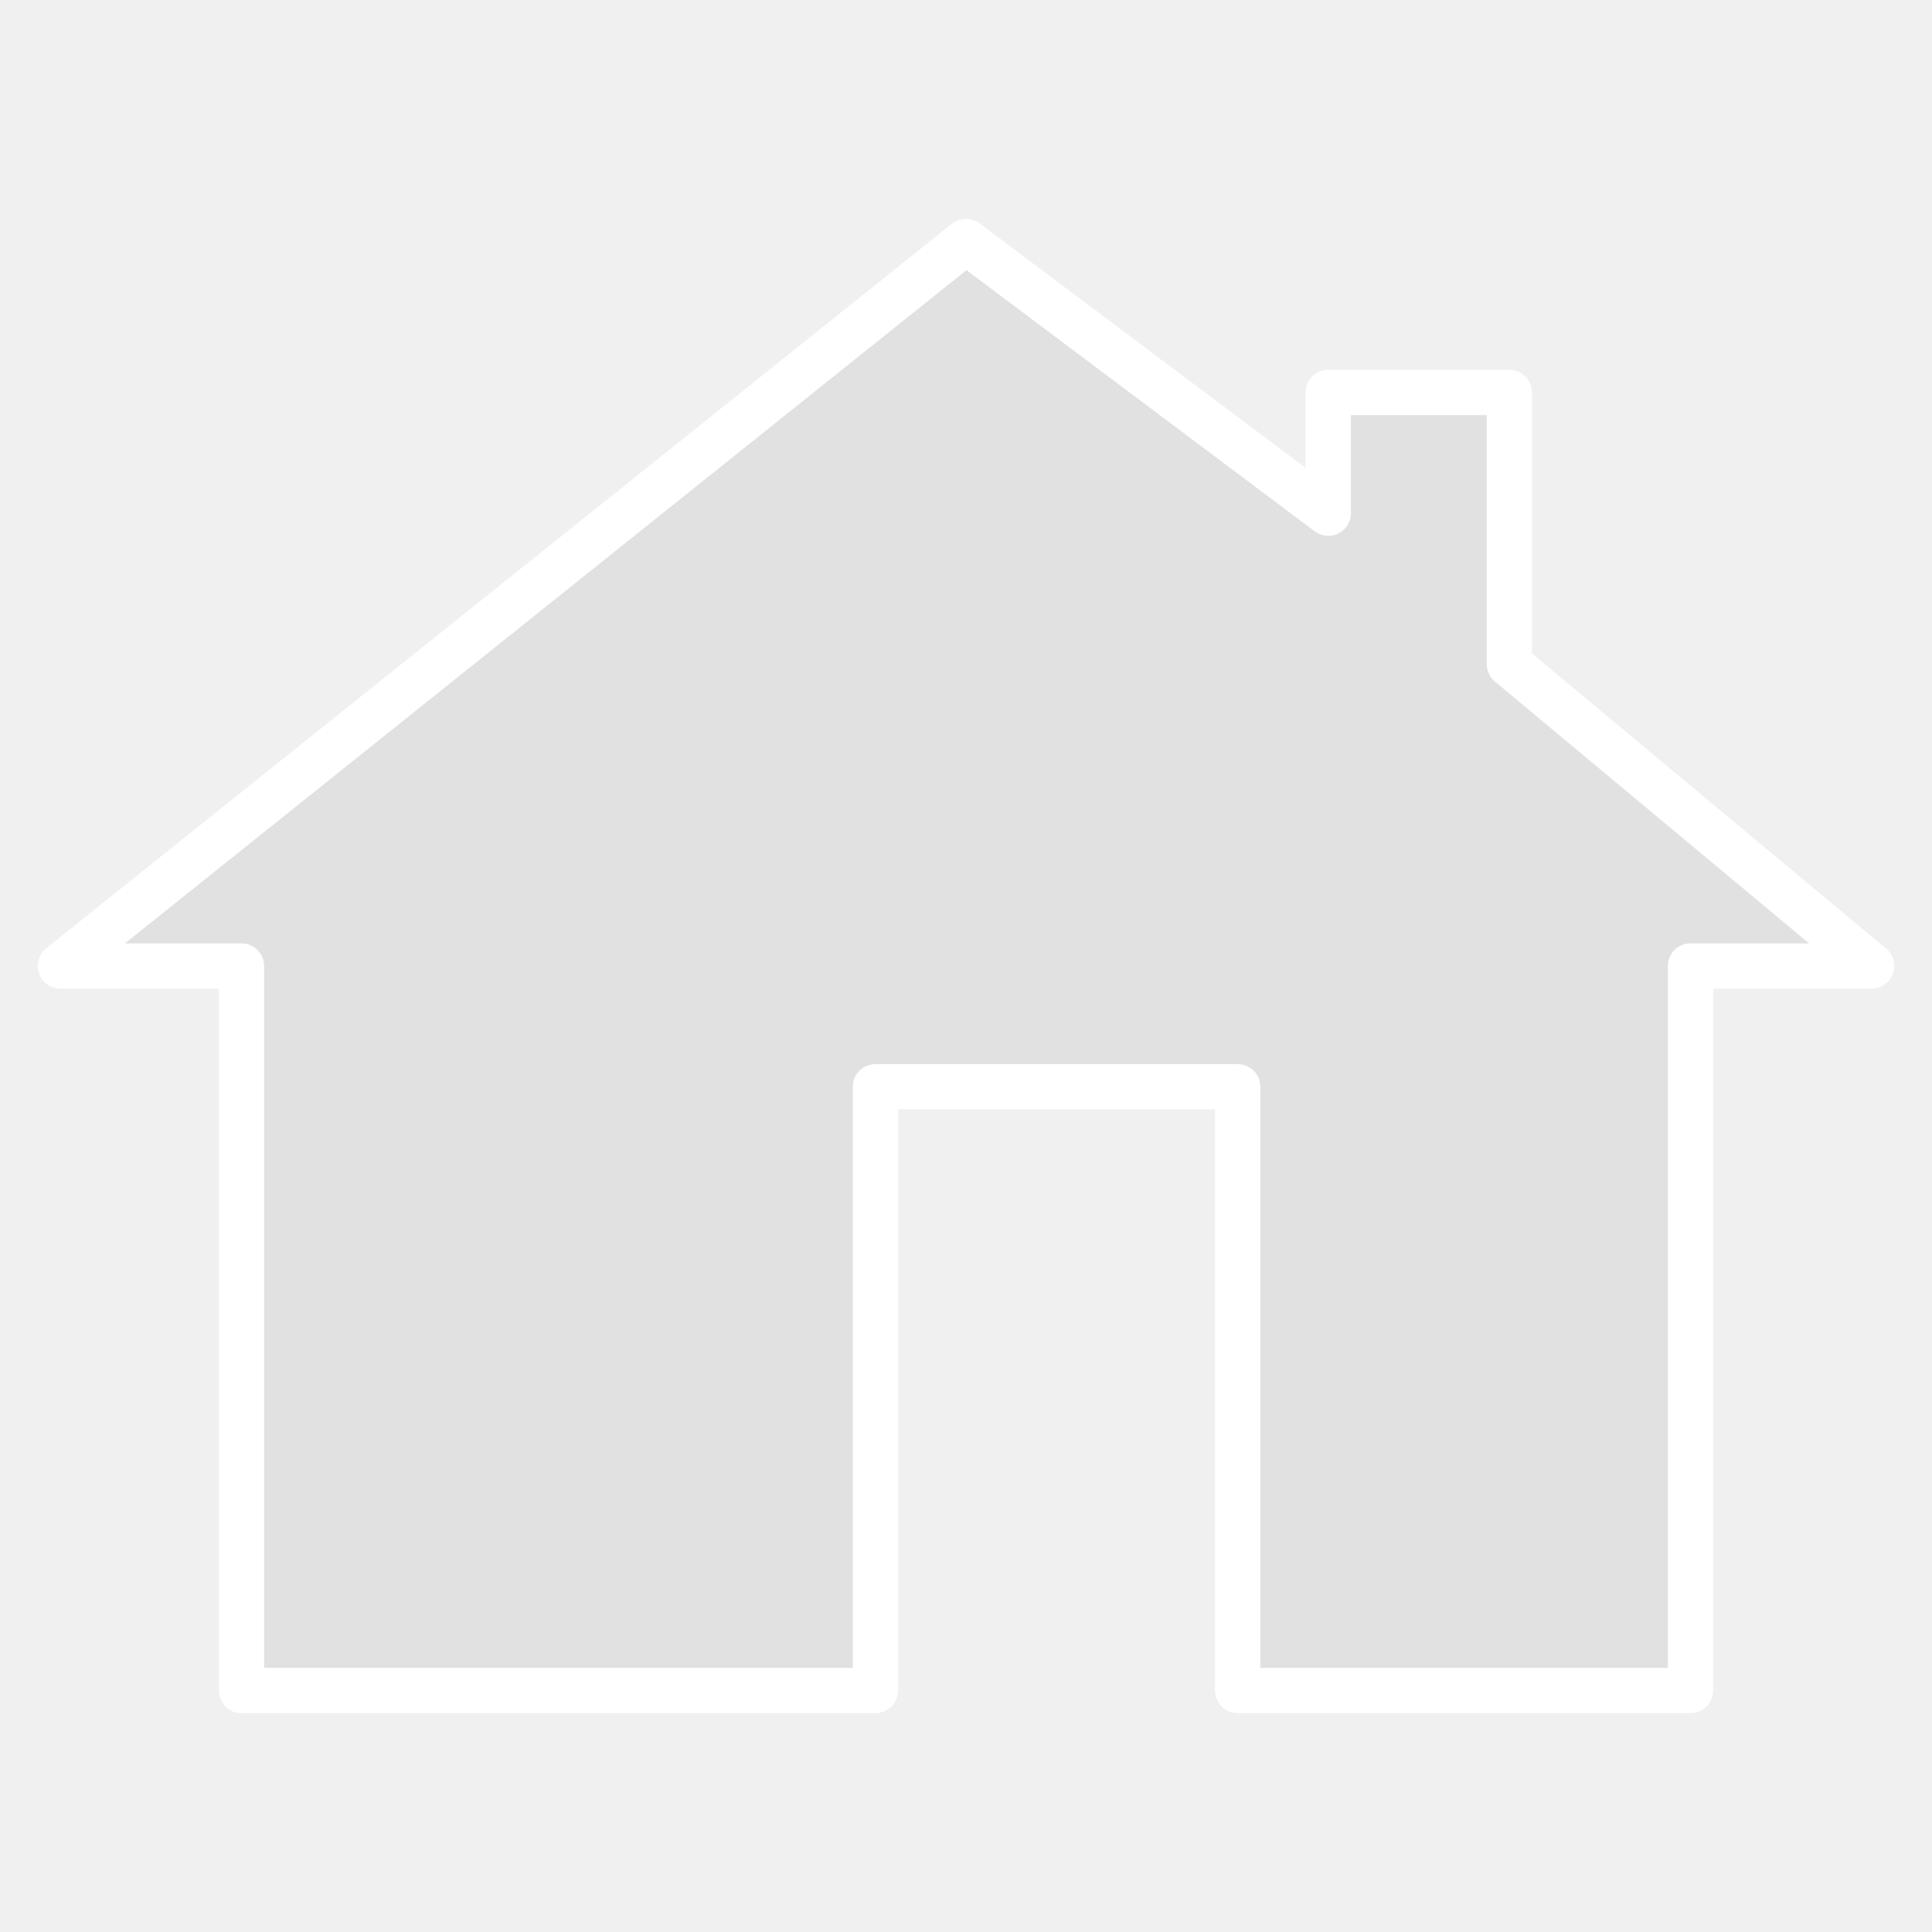
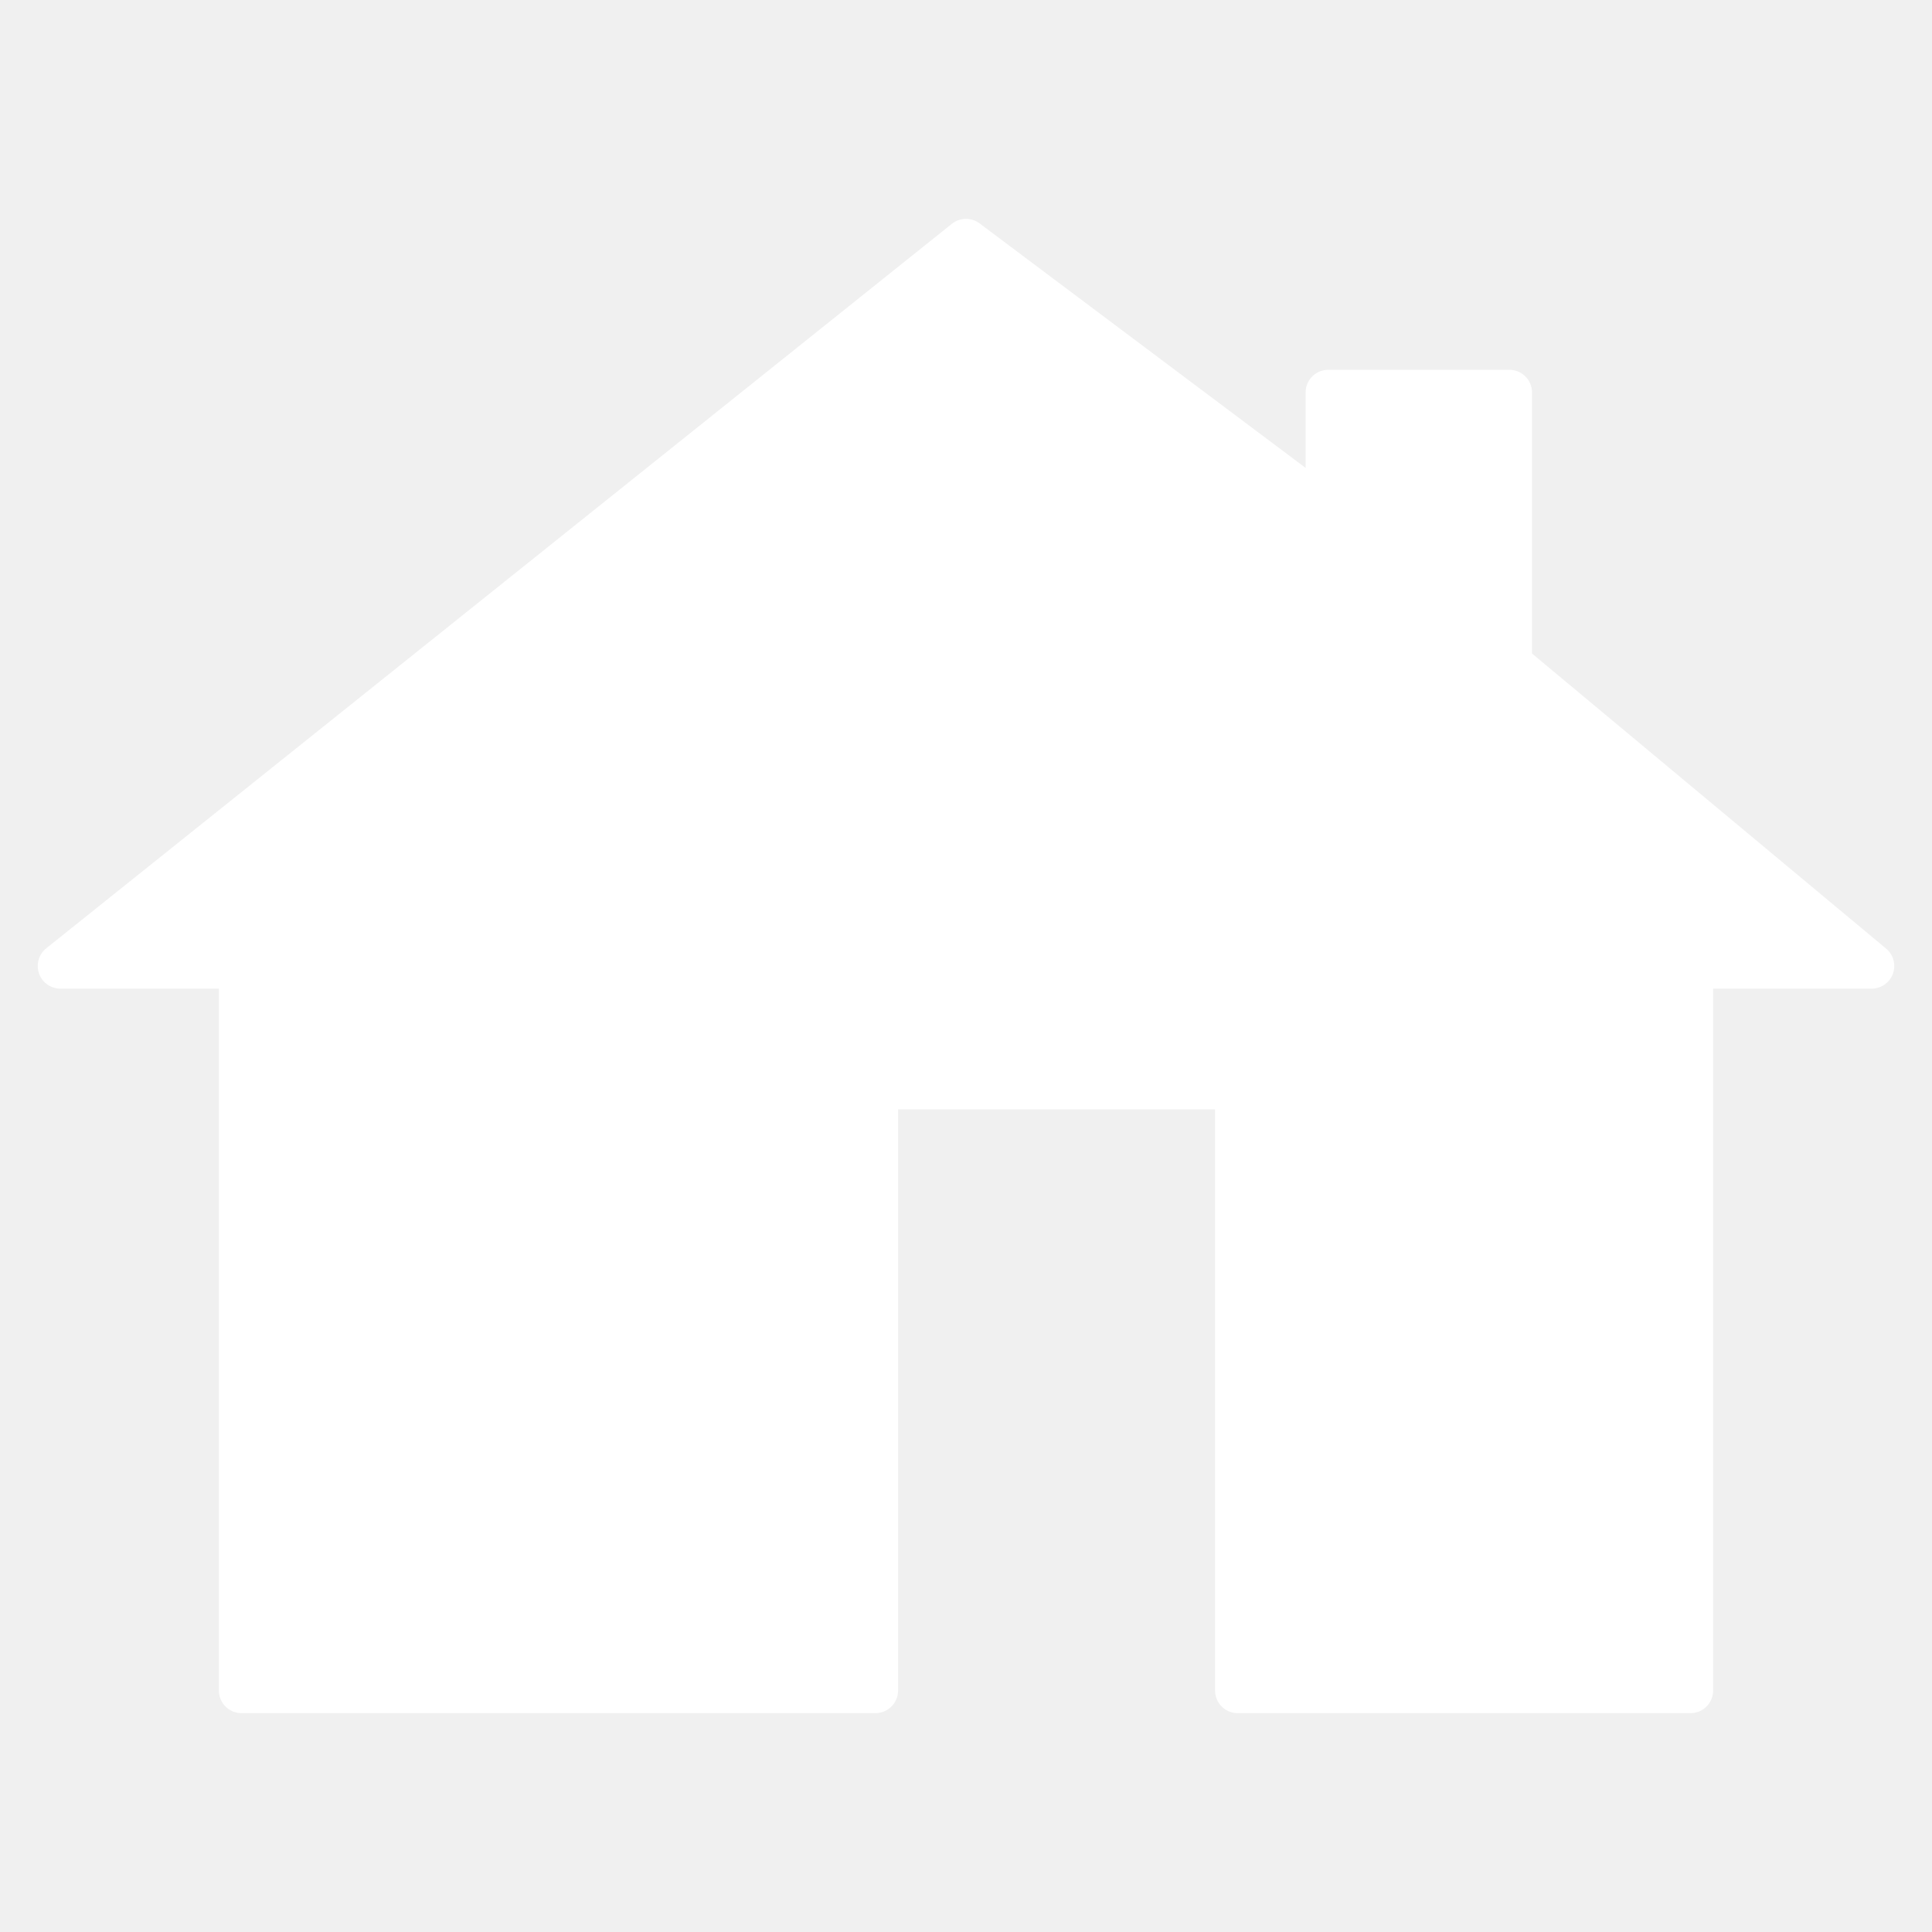
<svg xmlns="http://www.w3.org/2000/svg" width="512" height="512" version="1.1" id="svg2">
  <g transform="translate(0,448)">
-     <path style="fill:#E1E1E1;fill-opacity:1;stroke:#fff;stroke-width:12;stroke-linecap:butt;stroke-linejoin:round;stroke-miterlimit:4;stroke-opacity:1;stroke-dasharray:none" d="m 16,256 240,-192 96,72 0,-32 48,0 0,72 96,80 -48,0 0,192 -120,0 0,-160 -96,0 0,160 -168,0 0,-192 z" transform="translate(0,-448)" />
+     <path style="fill:#fff;fill-opacity:1;stroke:#fff;stroke-width:12;stroke-linecap:butt;stroke-linejoin:round;stroke-miterlimit:4;stroke-opacity:1;stroke-dasharray:none" d="m 16,256 240,-192 96,72 0,-32 48,0 0,72 96,80 -48,0 0,192 -120,0 0,-160 -96,0 0,160 -168,0 0,-192 z" transform="translate(0,-448)" />
  </g>
</svg>
